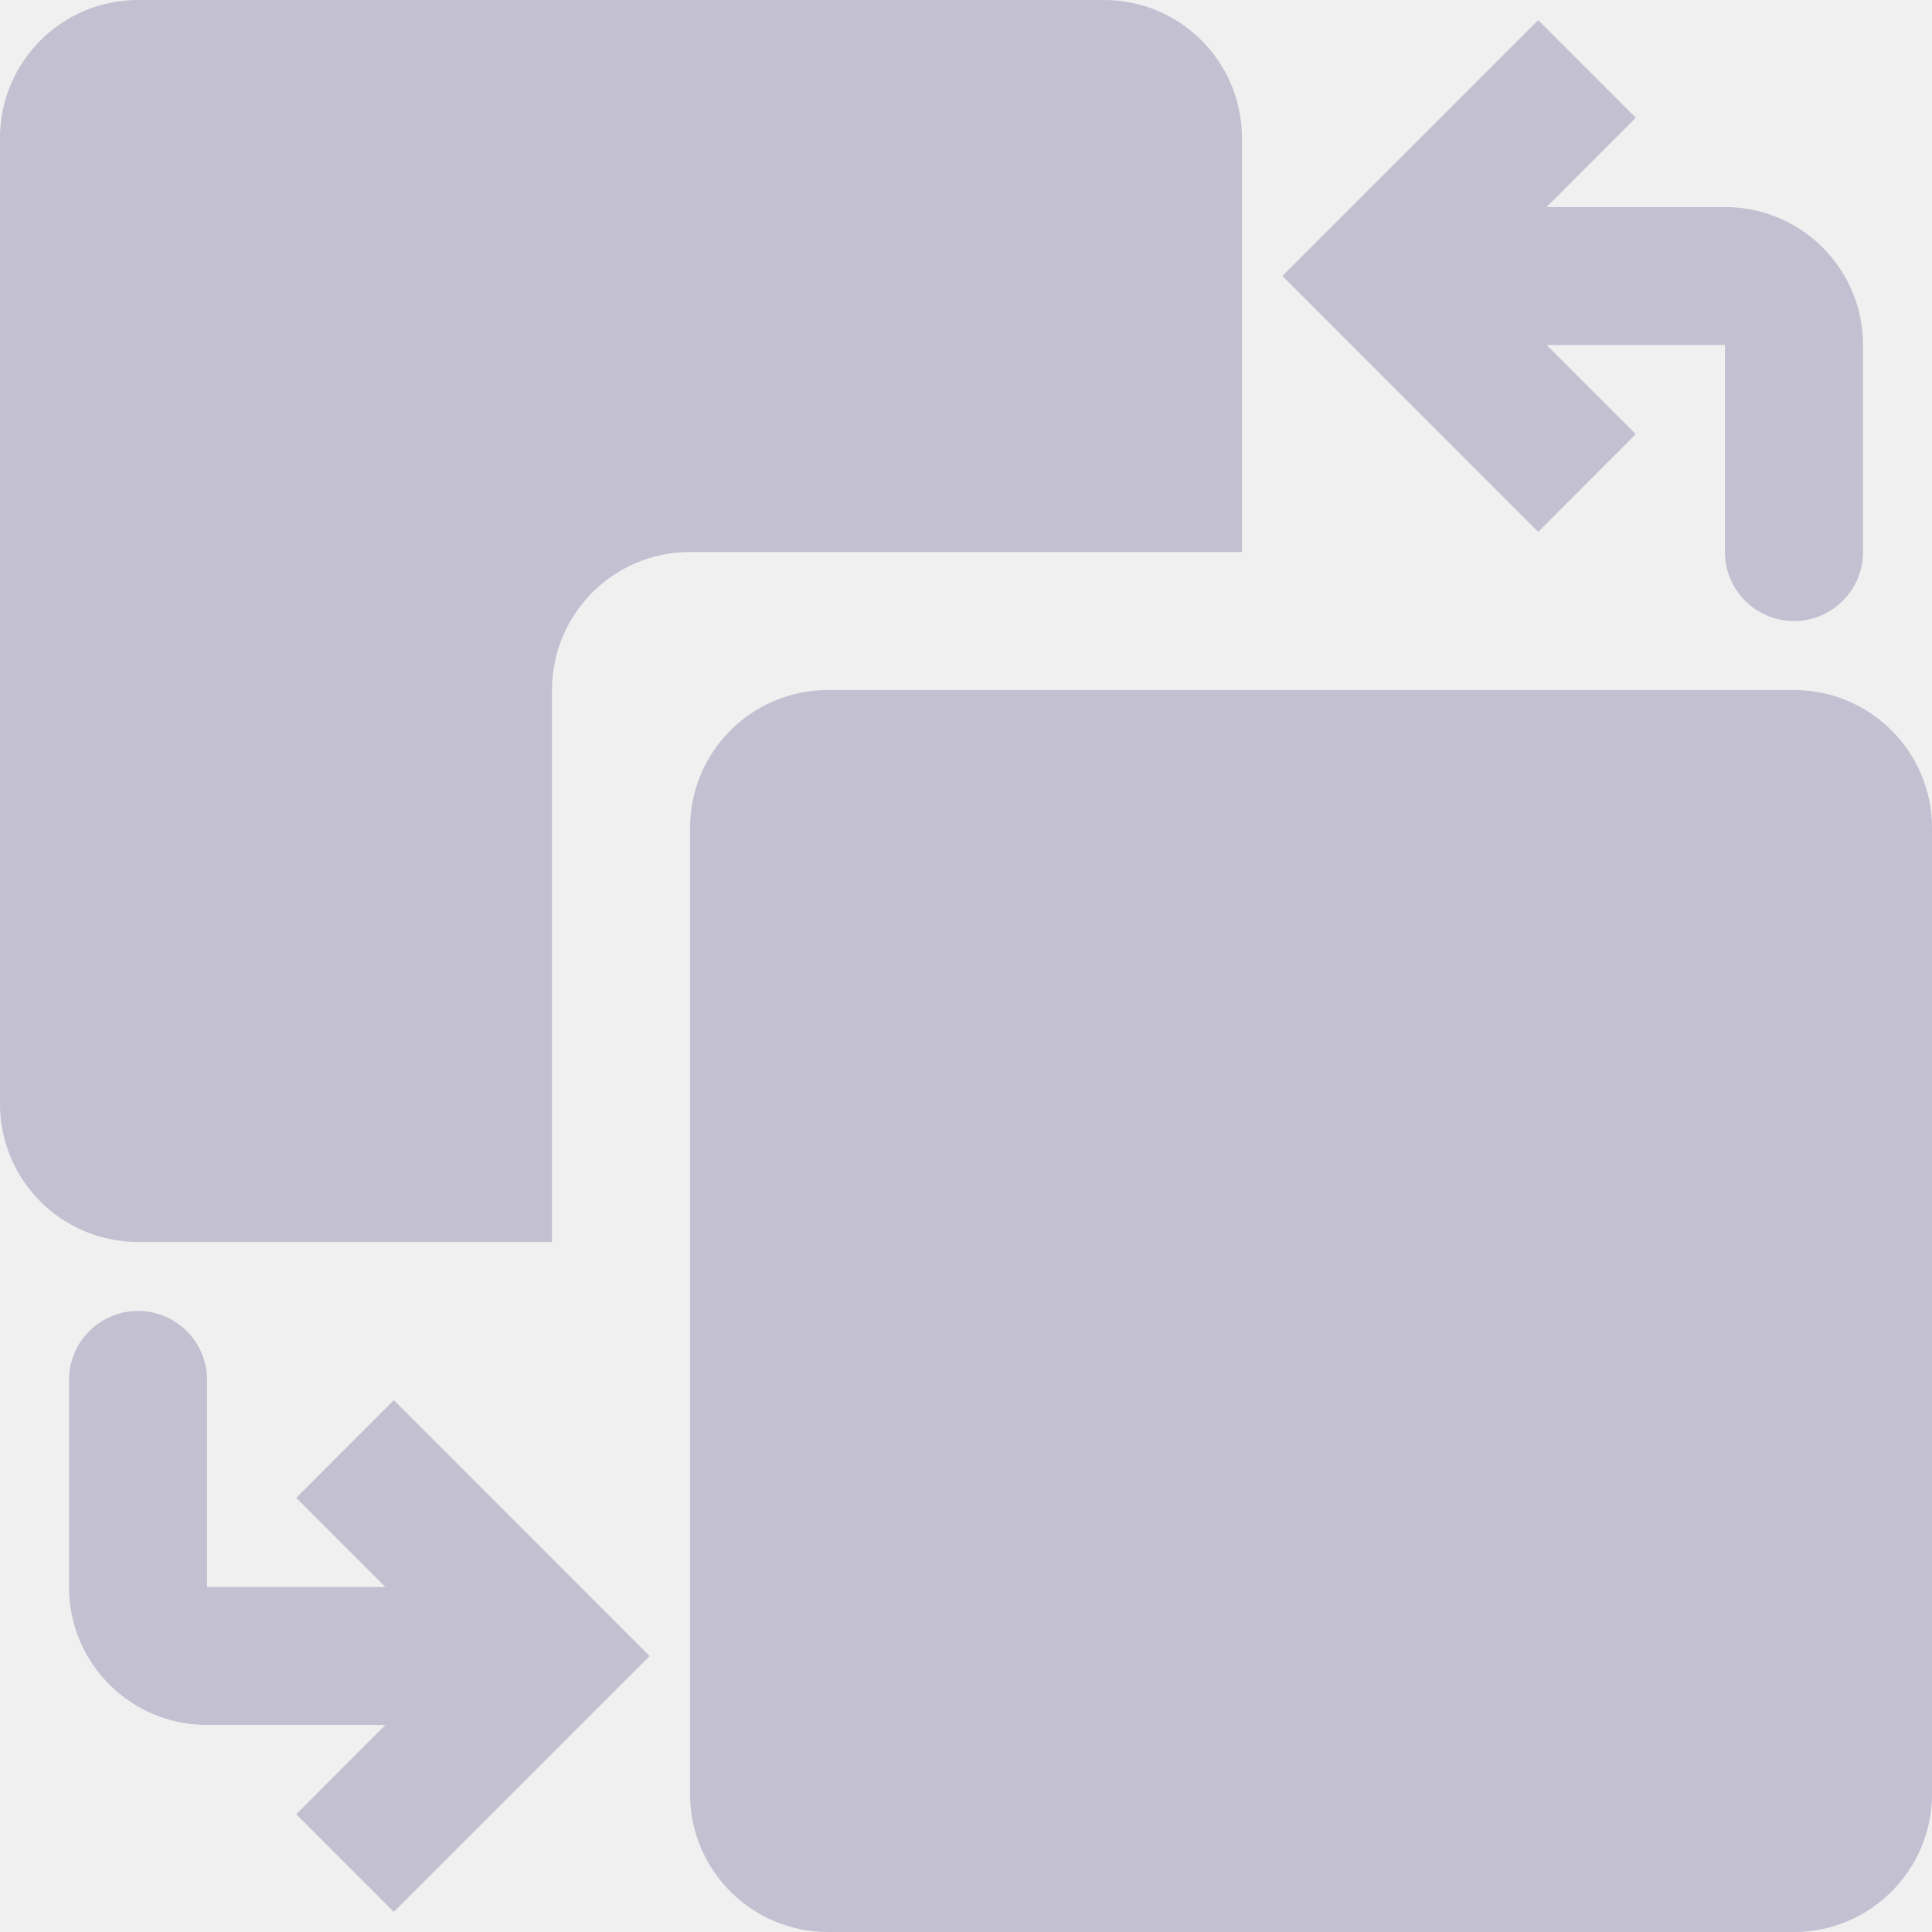
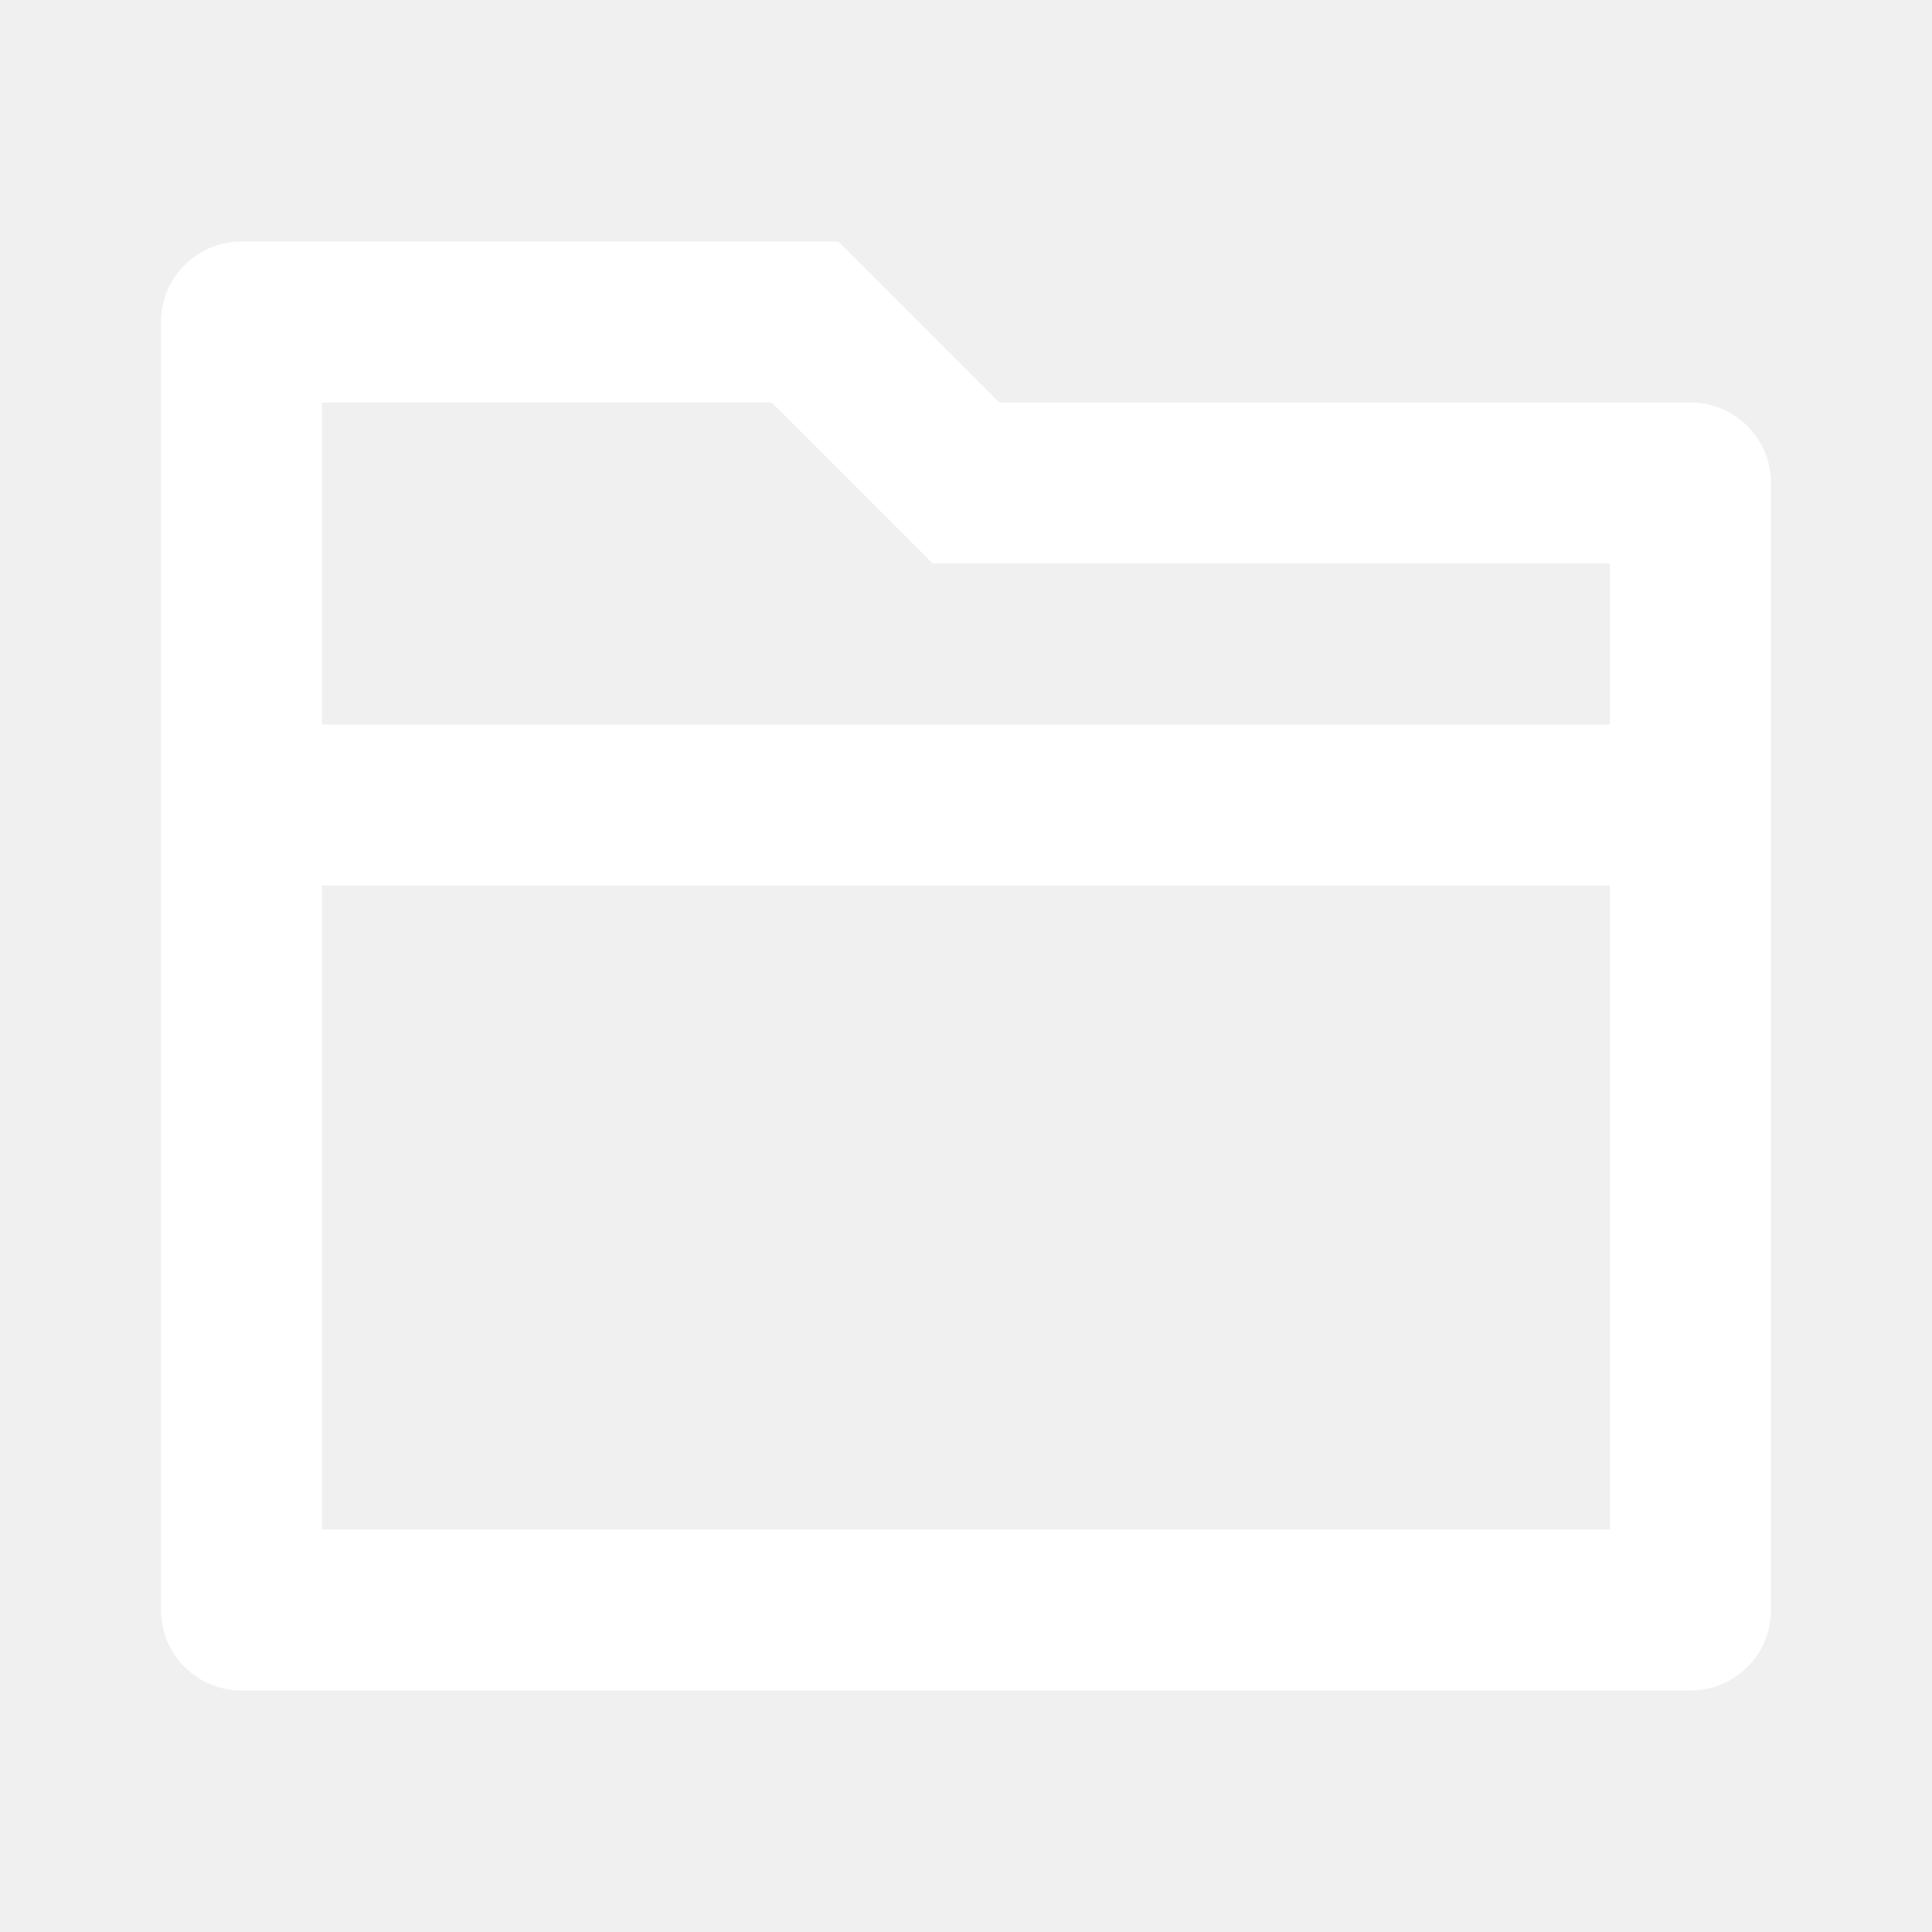
- <svg xmlns="http://www.w3.org/2000/svg" width="18" height="18" viewBox="0 0 18 18" fill="none">
-   <path d="M0 1.286C0 0.576 0.576 0 1.286 0H10.286C10.996 0 11.571 0.576 11.571 1.286V5.143H6.429C5.718 5.143 5.143 5.718 5.143 6.429V11.571H1.286C0.576 11.571 0 10.996 0 10.286V1.286Z" fill="#C2C0D1" />
-   <path d="M17.357 5.143C17.357 5.498 17.069 5.786 16.714 5.786C16.359 5.786 16.071 5.498 16.071 5.143V3.214H14.409L15.24 4.045L14.331 4.955L11.948 2.571L14.331 0.188L15.24 1.097L14.409 1.929H16.071C16.782 1.929 17.357 2.504 17.357 3.214V5.143Z" fill="#C2C0D1" />
-   <path d="M7.714 6.429C7.004 6.429 6.429 7.004 6.429 7.714V16.714C6.429 17.424 7.004 18 7.714 18H16.714C17.424 18 18 17.424 18 16.714V7.714C18 7.004 17.424 6.429 16.714 6.429H7.714Z" fill="#C2C0D1" />
-   <path d="M1.286 12.214C0.931 12.214 0.643 12.502 0.643 12.857V14.786C0.643 15.496 1.218 16.071 1.929 16.071H3.591L2.76 16.903L3.669 17.812L6.052 15.429L3.669 13.045L2.76 13.955L3.591 14.786H1.929V12.857C1.929 12.502 1.641 12.214 1.286 12.214Z" fill="#C2C0D1" />
+ <svg xmlns="http://www.w3.org/2000/svg" width="24" height="24" viewBox="0 0 24 24" fill="none">
+   <path d="M12.414 5H21C21.265 5 21.52 5.105 21.707 5.293C21.895 5.48 22 5.735 22 6V20C22 20.265 21.895 20.52 21.707 20.707C21.52 20.895 21.265 21 21 21H3C2.735 21 2.48 20.895 2.293 20.707C2.105 20.52 2 20.265 2 20V4C2 3.735 2.105 3.48 2.293 3.293C2.48 3.105 2.735 3 3 3H10.414L12.414 5ZM20 11H4V19H20V11ZM20 9V7H11.586L9.586 5H4V9H20Z" fill="white" />
</svg>
